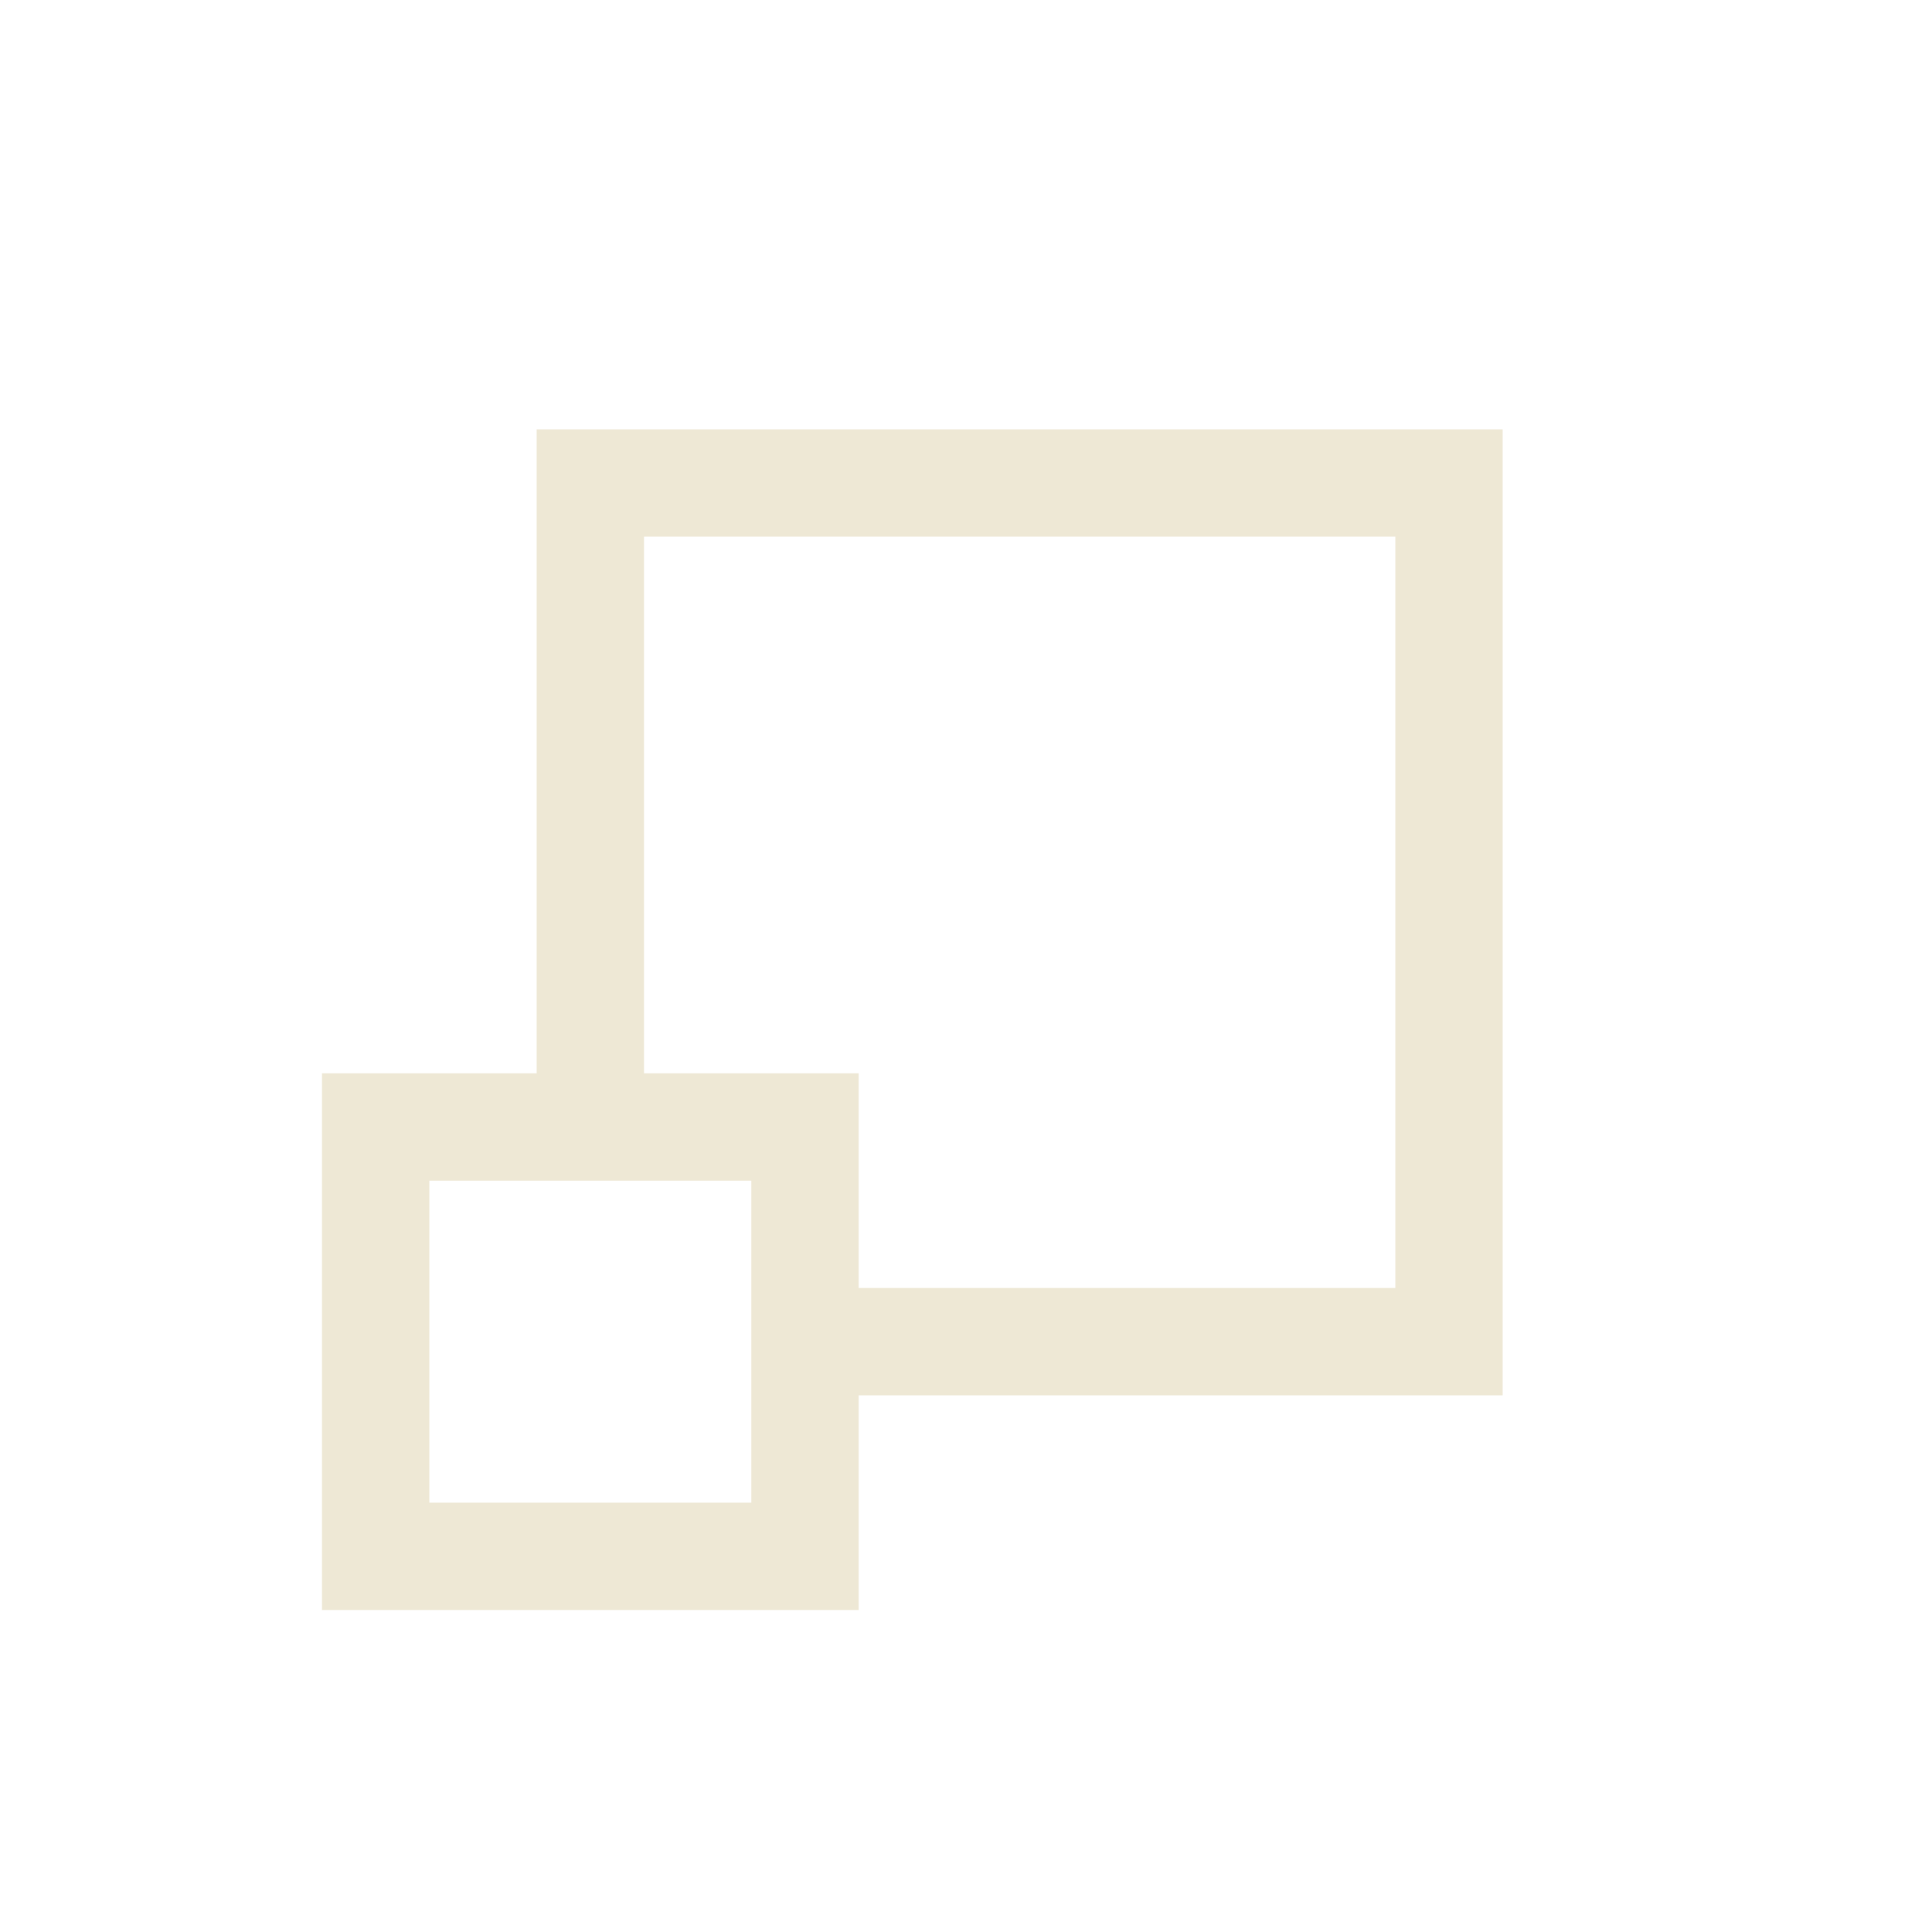
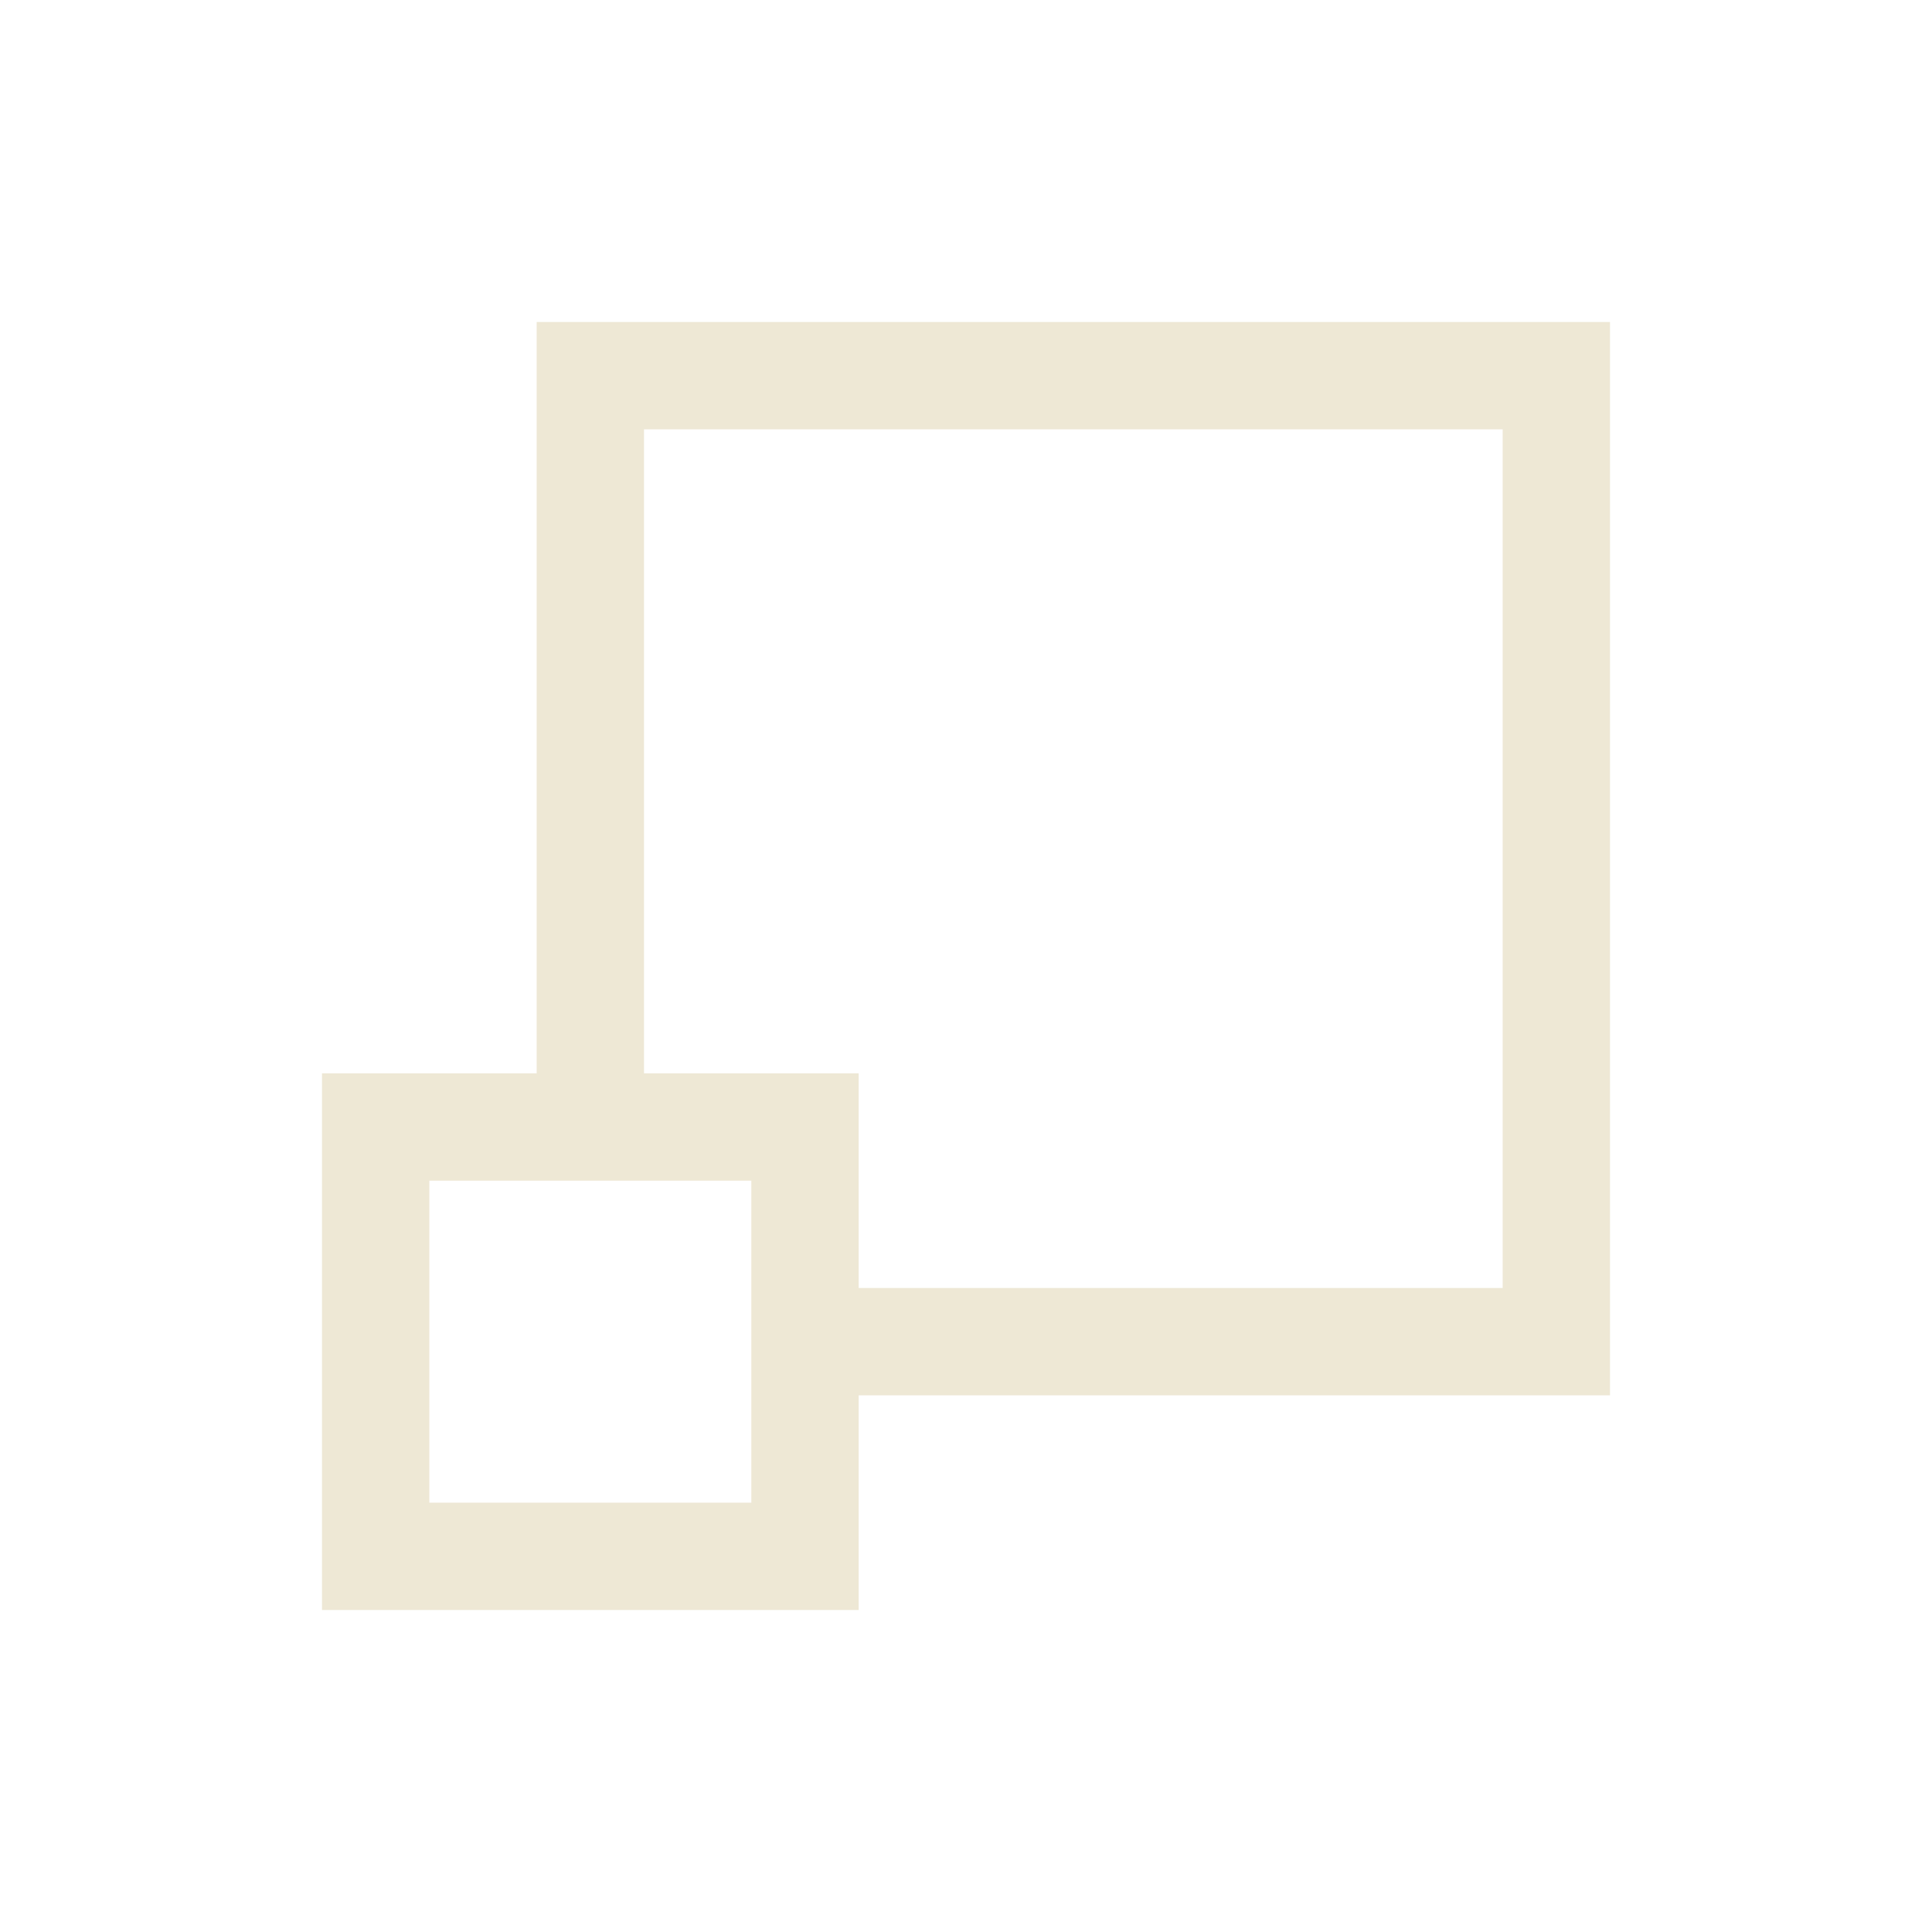
- <svg xmlns="http://www.w3.org/2000/svg" version="1.1" id="svg2" viewBox="0 0 18 18" height="18" width="18">
+ <svg xmlns="http://www.w3.org/2000/svg" width="18" height="18" viewBox="0 0 18 18" id="svg2" version="1.1">
  <defs id="defs4" />
-   <g transform="translate(0,-1034.362)" id="layer1">
-     <path transform="translate(0,1034.362)" id="path8525" d="M 5 4 L 5 10 L 3 10 L 3 15 L 8 15 L 8 13 L 14 13 L 14 4 L 5 4 z M 6 5 L 13 5 L 13 12 L 8 12 L 8 10 L 6 10 L 6 5 z M 4 11 L 7 11 L 7 14 L 4 14 L 4 11 z " style="color:#000000;clip-rule:nonzero;display:inline;overflow:visible;visibility:visible;opacity:1;isolation:auto;mix-blend-mode:normal;color-interpolation:sRGB;color-interpolation-filters:linearRGB;solid-color:#000000;solid-opacity:1;fill:#eee8d5;fill-opacity:1;fill-rule:evenodd;stroke:none;stroke-width:0.354;stroke-linecap:butt;stroke-linejoin:round;stroke-miterlimit:4;stroke-dasharray:none;stroke-dashoffset:0;stroke-opacity:1;marker:none;color-rendering:auto;image-rendering:auto;shape-rendering:auto;text-rendering:auto;enable-background:accumulate" />
-   </g>
+   <path style="color:#000000;clip-rule:nonzero;display:inline;overflow:visible;visibility:visible;opacity:1;isolation:auto;mix-blend-mode:normal;color-interpolation:sRGB;color-interpolation-filters:linearRGB;solid-color:#000000;solid-opacity:1;fill:#eee8d5;fill-opacity:1;fill-rule:evenodd;stroke:none;stroke-width:0.354;stroke-linecap:butt;stroke-linejoin:round;stroke-miterlimit:4;stroke-dasharray:none;stroke-dashoffset:0;stroke-opacity:1;marker:none;color-rendering:auto;image-rendering:auto;shape-rendering:auto;text-rendering:auto;enable-background:accumulate" d="m 5,3 0,7 -2,0 0,5 5,0 0,-2 7,0 0,-10 z m 1,1 8,0 0,8 -6,0 0,-2 -2,0 z m -2,7 3,0 0,3 -3,0 z" id="path8525" />
</svg>
